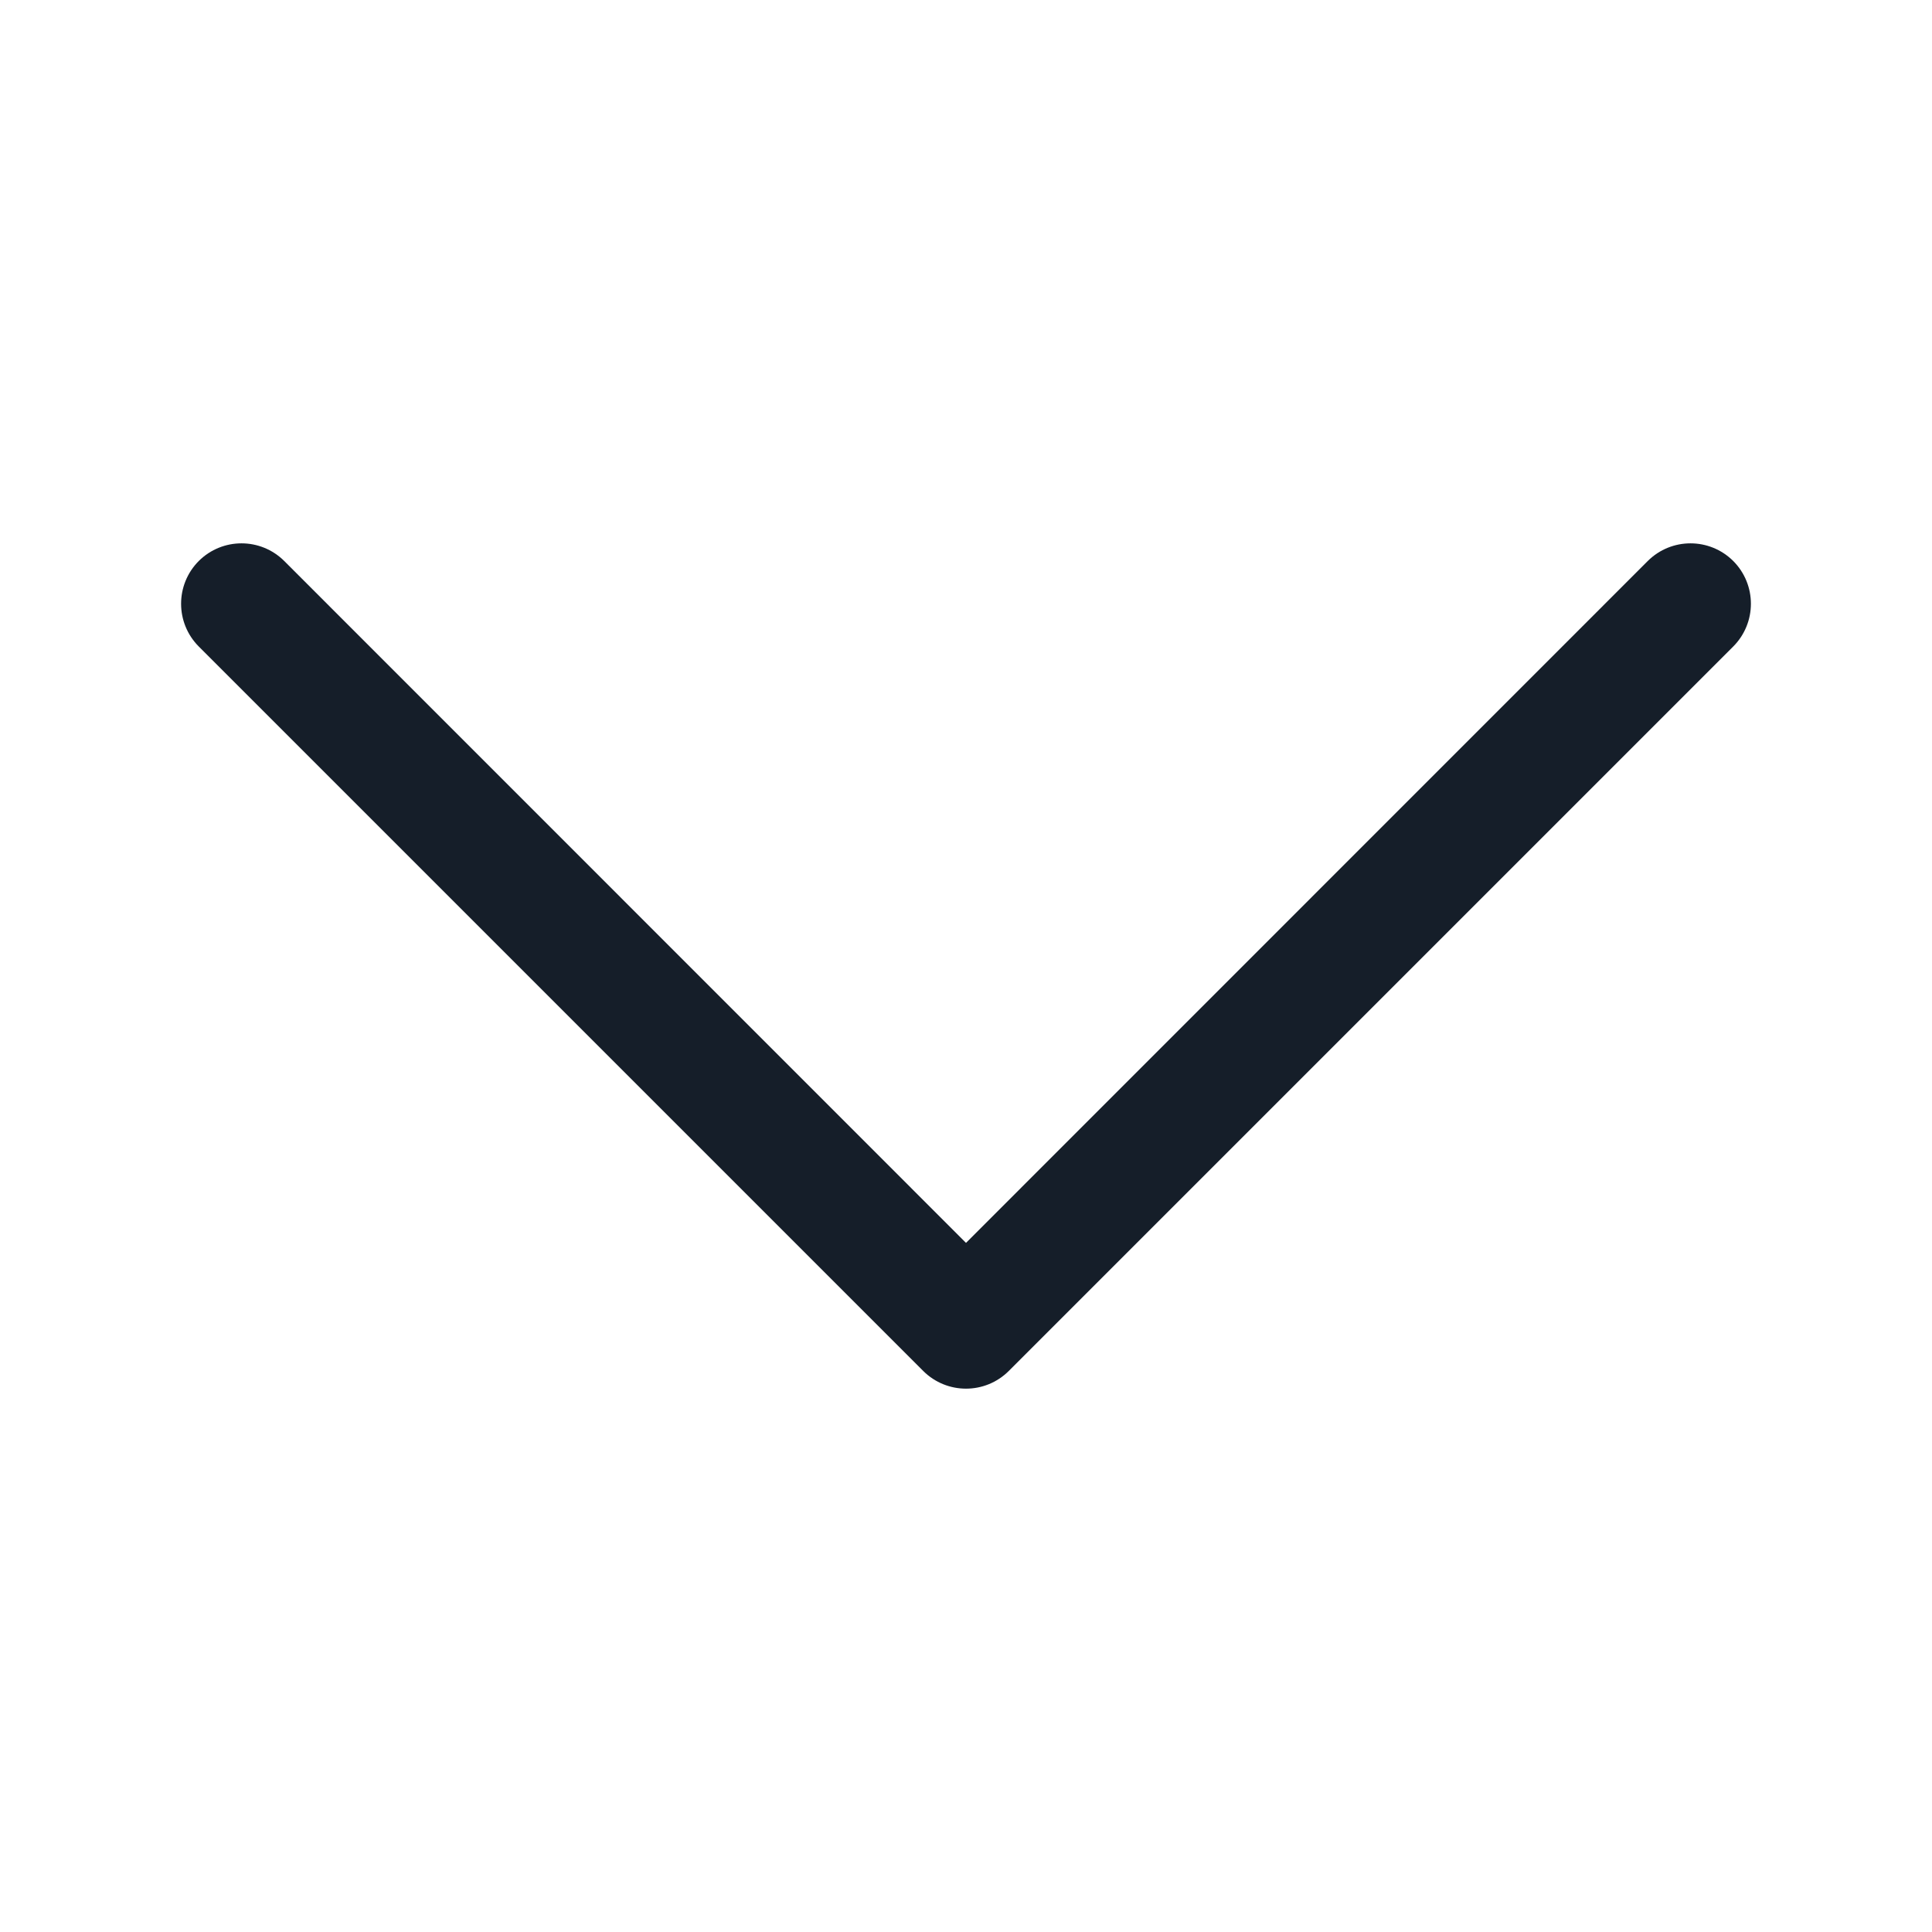
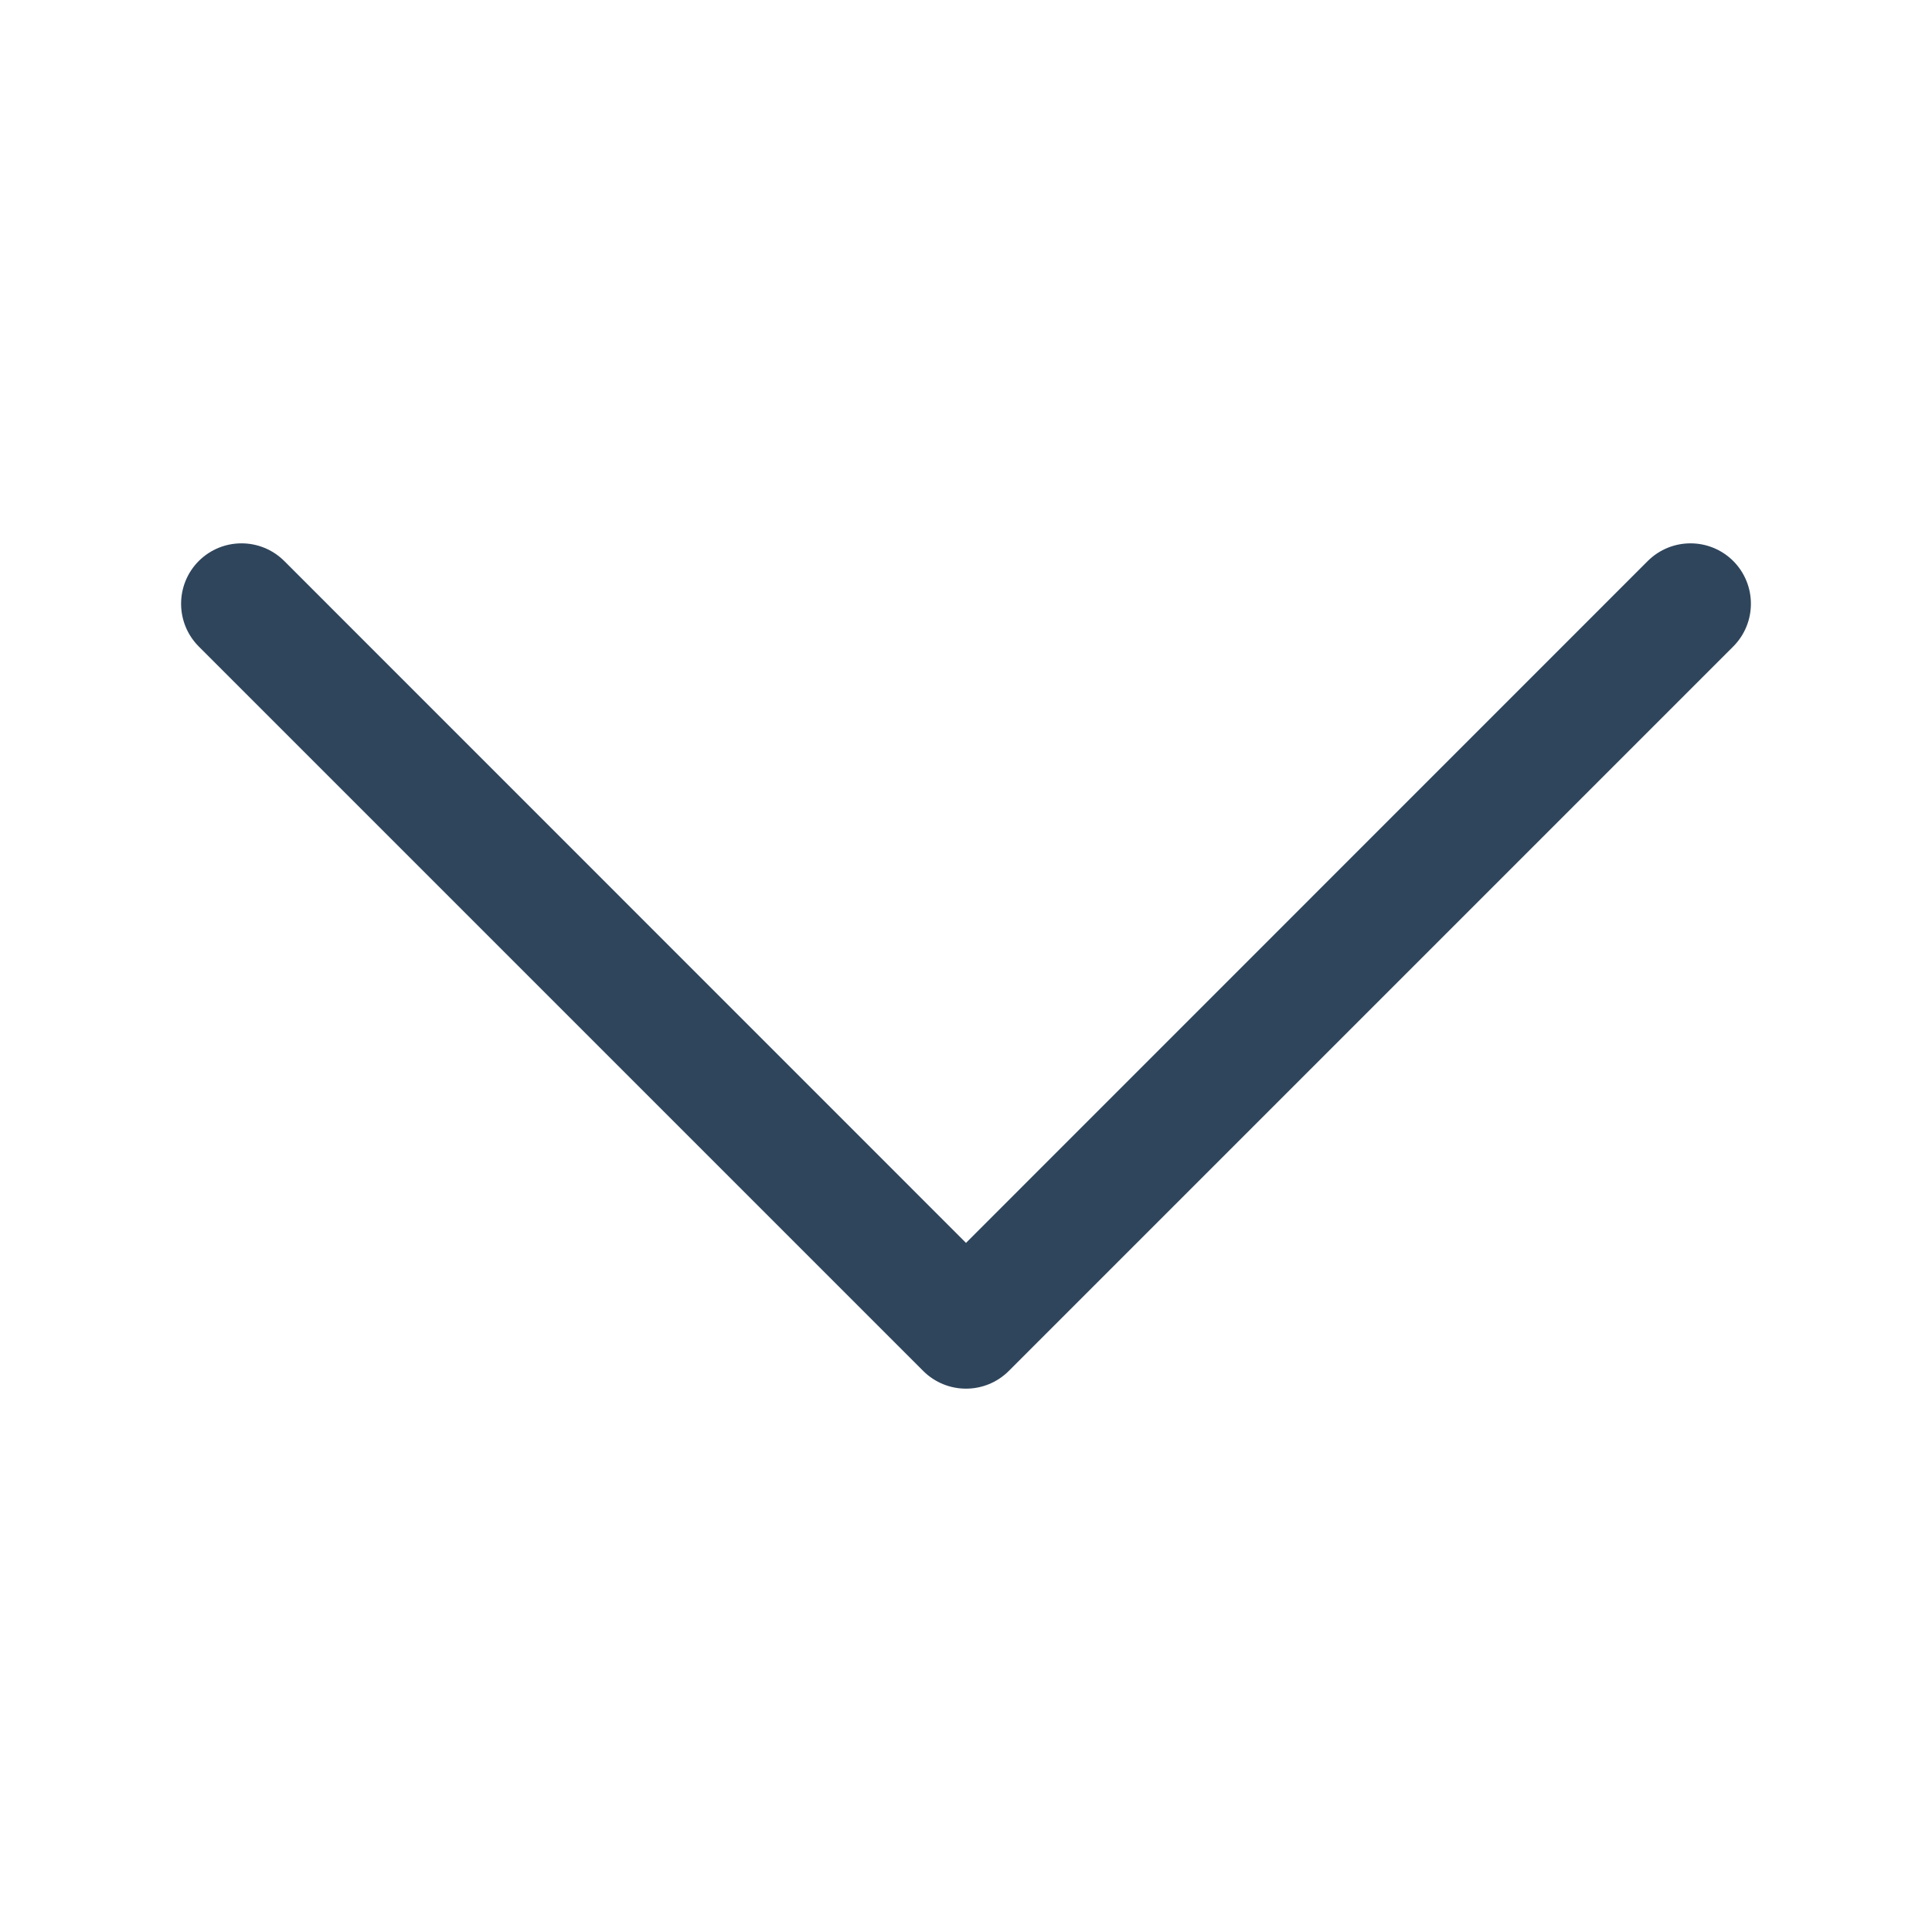
<svg xmlns="http://www.w3.org/2000/svg" width="16" height="16" viewBox="0 0 16 16" fill="none">
-   <path fill-rule="evenodd" clip-rule="evenodd" d="M1.646 4.646C1.842 4.451 2.158 4.451 2.354 4.646L8 10.293L13.646 4.646C13.842 4.451 14.158 4.451 14.354 4.646C14.549 4.842 14.549 5.158 14.354 5.354L8.354 11.354C8.158 11.549 7.842 11.549 7.646 11.354L1.646 5.354C1.451 5.158 1.451 4.842 1.646 4.646Z" fill="#151E29" />
+   <path fill-rule="evenodd" clip-rule="evenodd" d="M1.646 4.646C1.842 4.451 2.158 4.451 2.354 4.646L8 10.293L13.646 4.646C13.842 4.451 14.158 4.451 14.354 4.646C14.549 4.842 14.549 5.158 14.354 5.354L8.354 11.354C8.158 11.549 7.842 11.549 7.646 11.354L1.646 5.354C1.451 5.158 1.451 4.842 1.646 4.646Z" fill="#2F455C" />
</svg>
